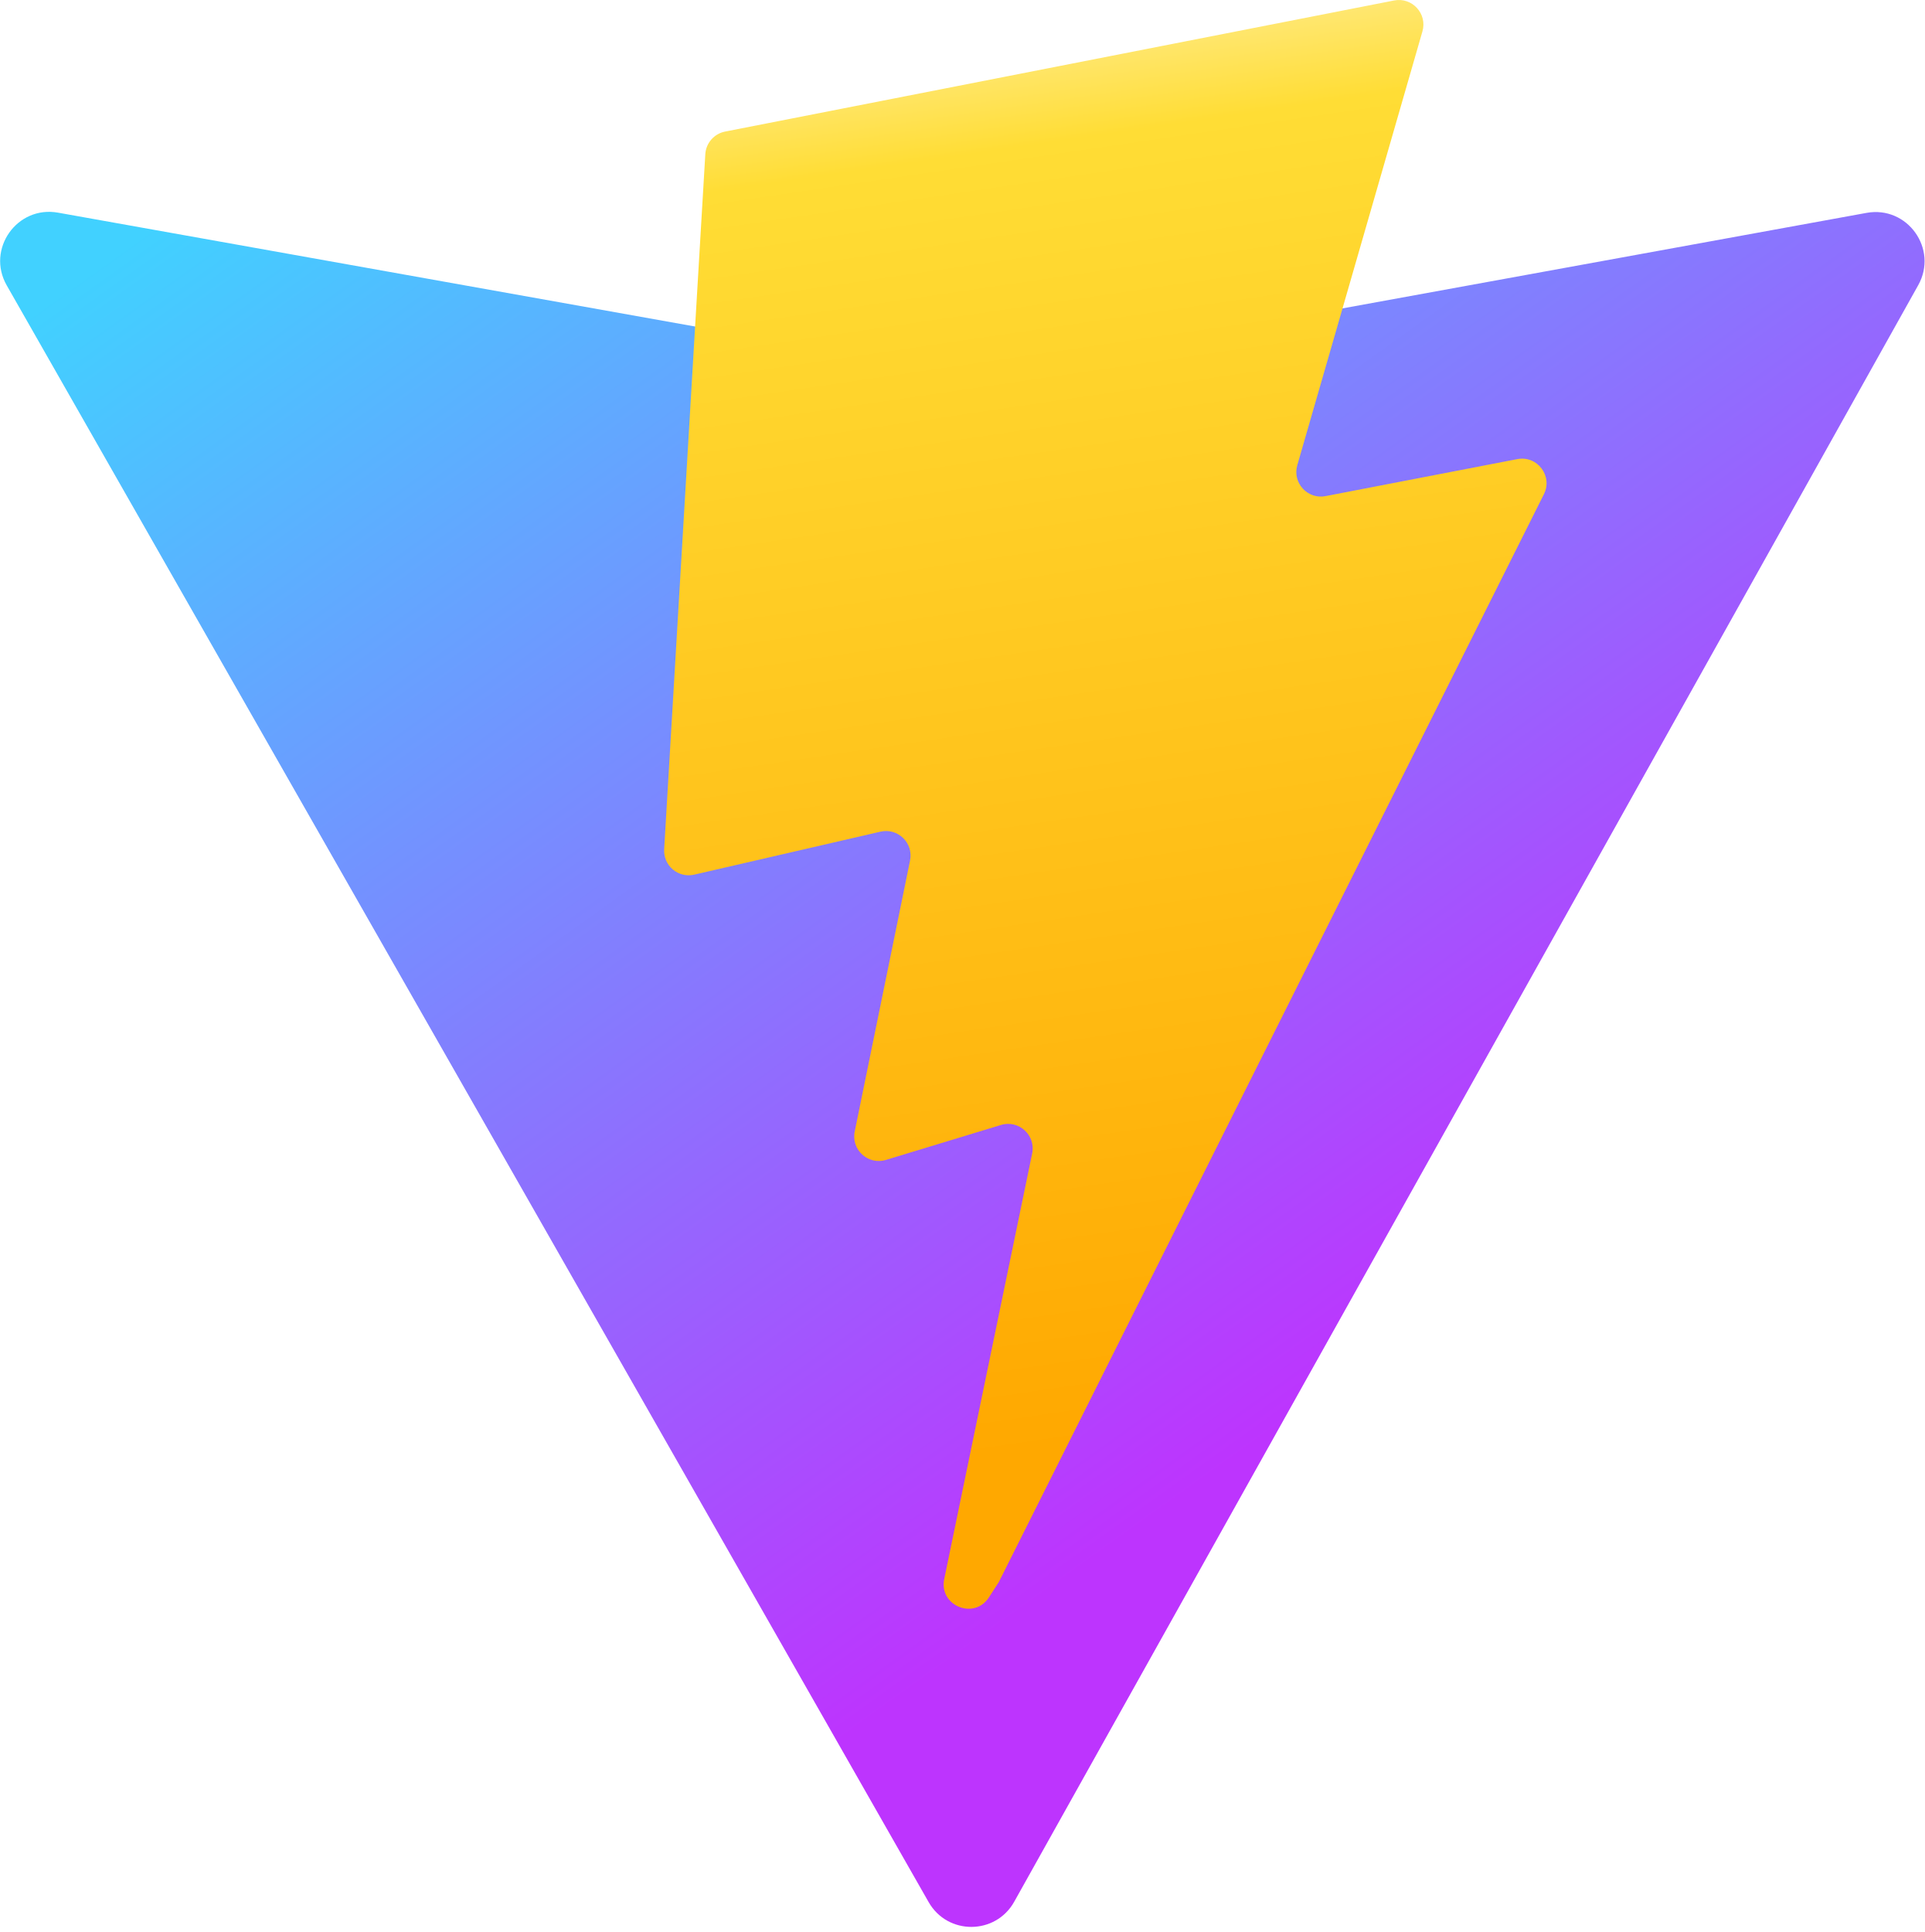
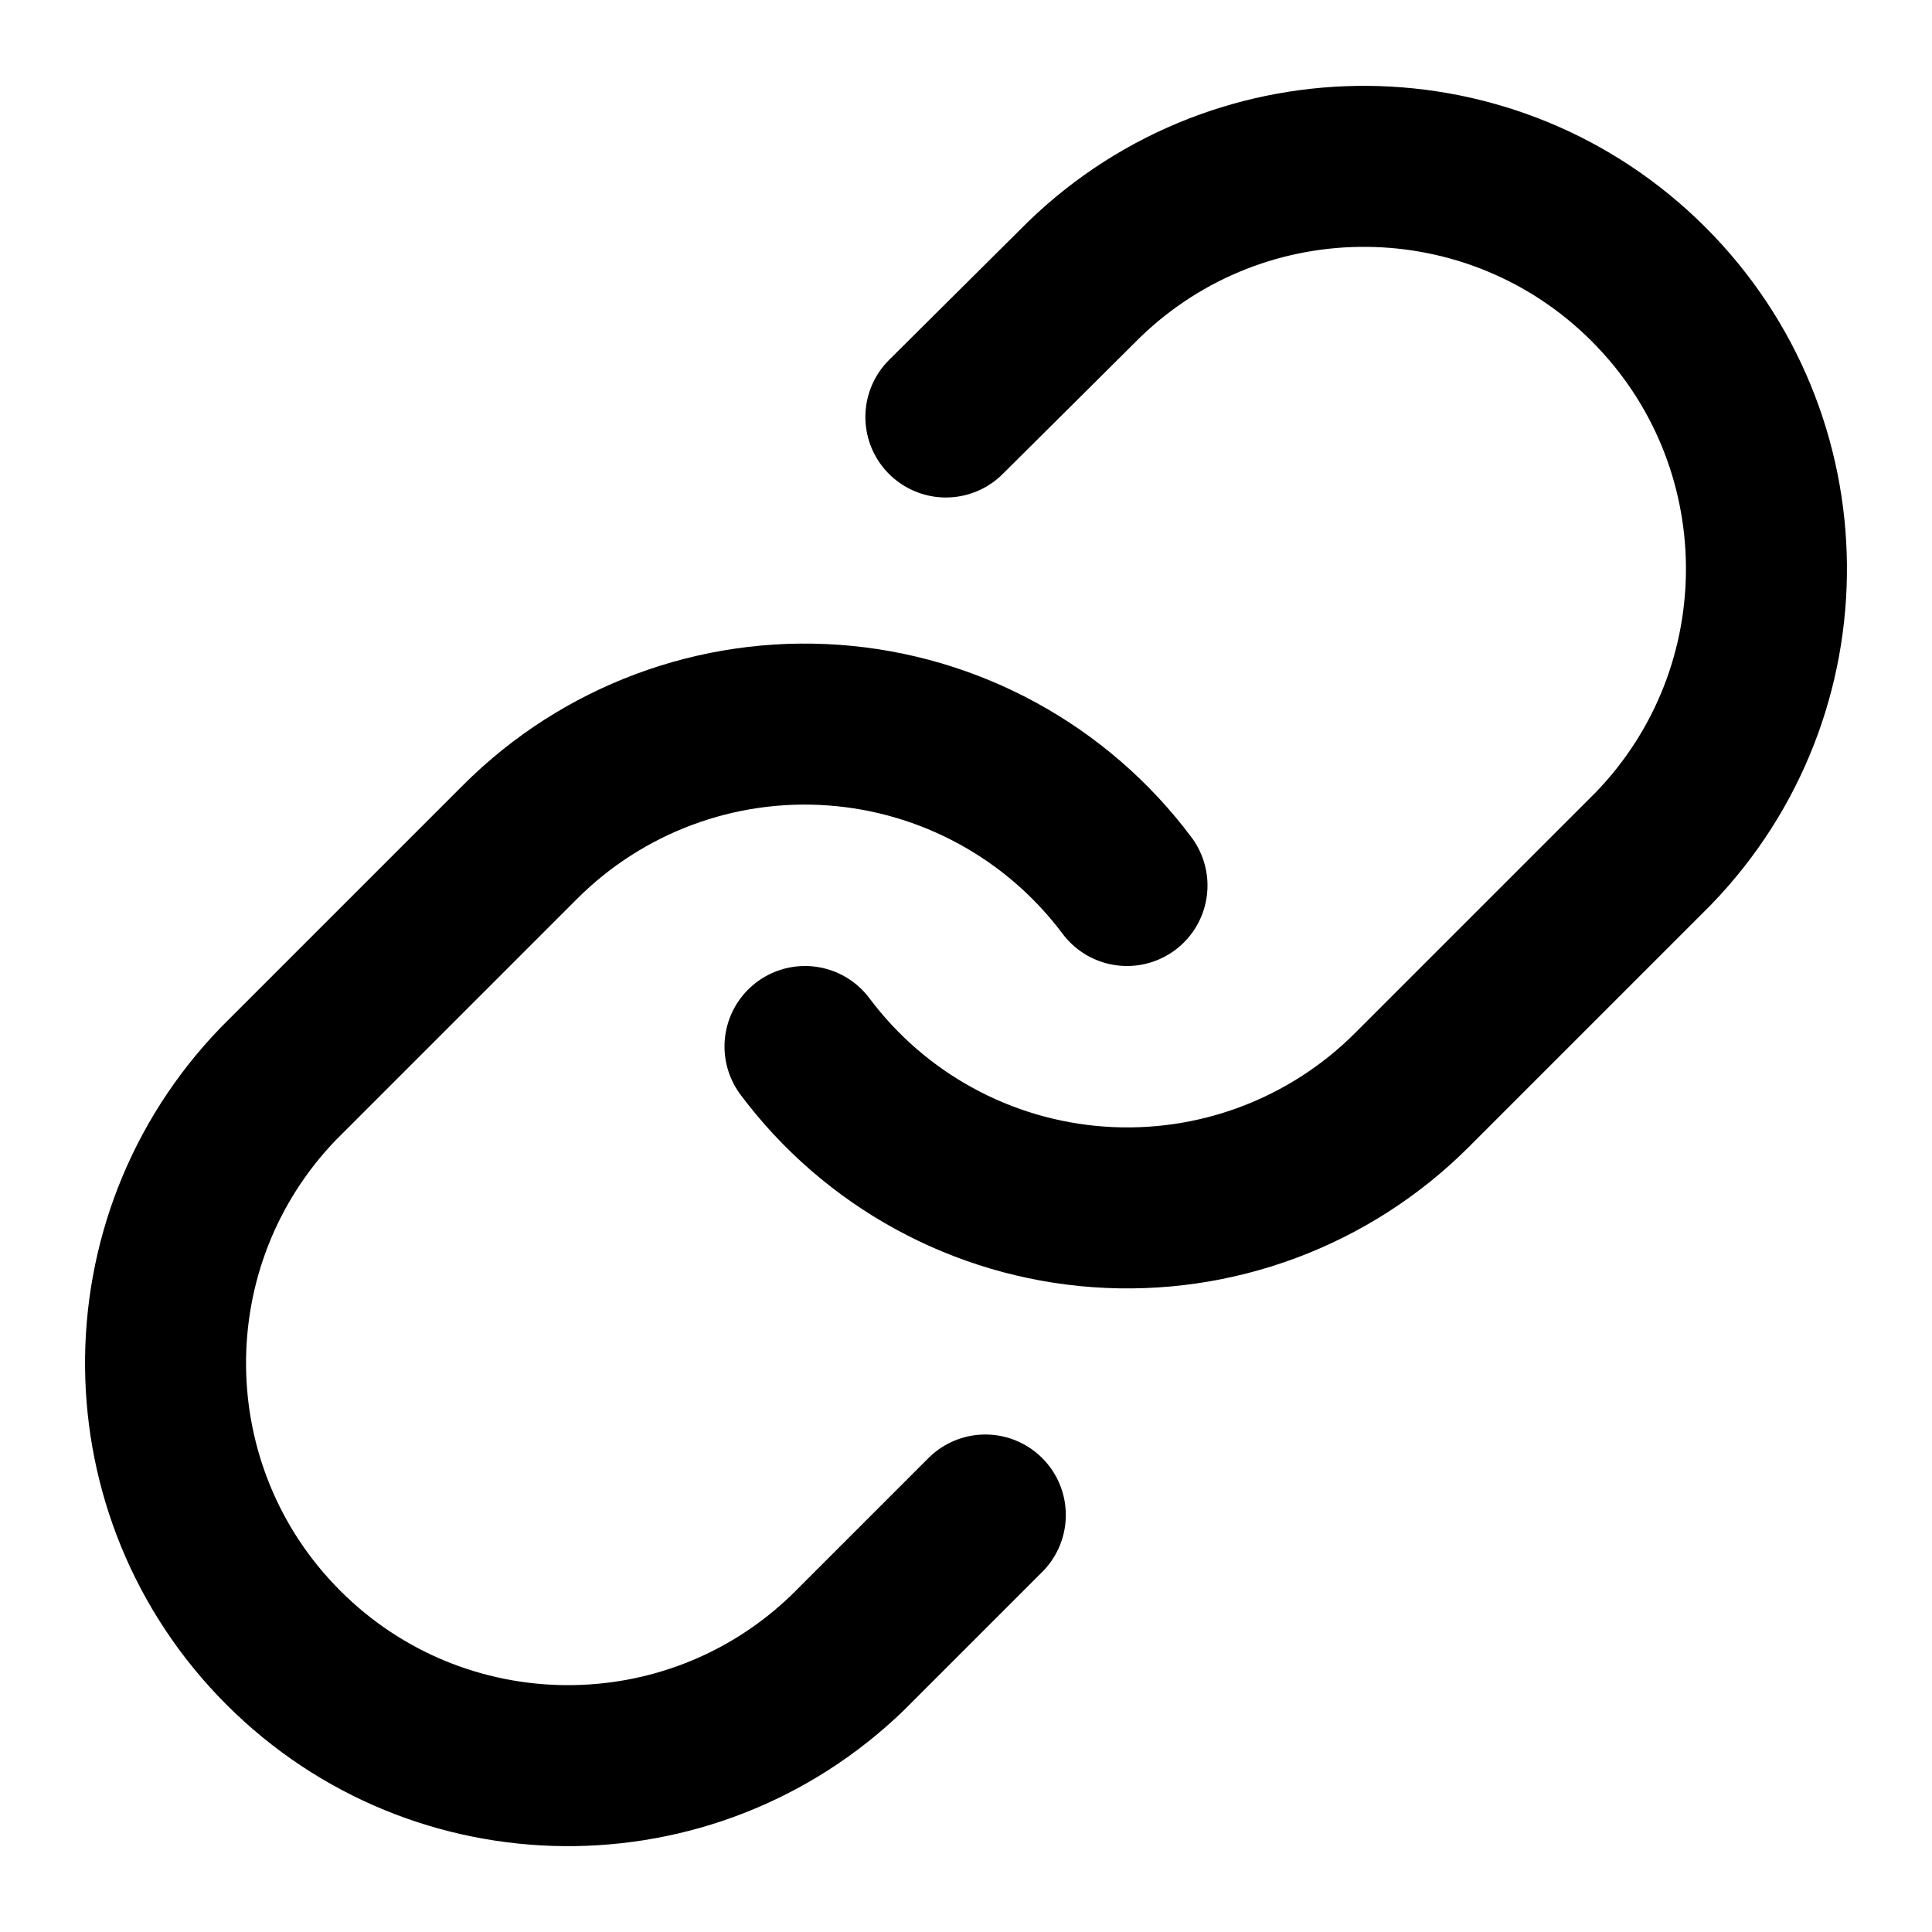
- <svg xmlns="http://www.w3.org/2000/svg" aria-hidden="true" role="img" class="iconify iconify--logos" width="31.88" height="32" preserveAspectRatio="xMidYMid meet" viewBox="0 0 256 257">
-   <defs>
-     <linearGradient id="IconifyId1813088fe1fbc01fb466" x1="-.828%" x2="57.636%" y1="7.652%" y2="78.411%">
-       <stop offset="0%" stop-color="#41D1FF" />
-       <stop offset="100%" stop-color="#BD34FE" />
-     </linearGradient>
-     <linearGradient id="IconifyId1813088fe1fbc01fb467" x1="43.376%" x2="50.316%" y1="2.242%" y2="89.03%">
-       <stop offset="0%" stop-color="#FFEA83" />
-       <stop offset="8.333%" stop-color="#FFDD35" />
-       <stop offset="100%" stop-color="#FFA800" />
-     </linearGradient>
-   </defs>
-   <path fill="url(#IconifyId1813088fe1fbc01fb466)" d="M255.153 37.938L134.897 252.976c-2.483 4.44-8.862 4.466-11.382.048L.875 37.958c-2.746-4.814 1.371-10.646 6.827-9.67l120.385 21.517a6.537 6.537 0 0 0 2.322-.004l117.867-21.483c5.438-.991 9.574 4.796 6.877 9.62Z" />
-   <path fill="url(#IconifyId1813088fe1fbc01fb467)" d="M185.432.063L96.44 17.501a3.268 3.268 0 0 0-2.634 3.014l-5.474 92.456a3.268 3.268 0 0 0 3.997 3.378l24.777-5.718c2.318-.535 4.413 1.507 3.936 3.838l-7.361 36.047c-.495 2.426 1.782 4.5 4.151 3.78l15.304-4.649c2.372-.72 4.652 1.36 4.15 3.788l-11.698 56.621c-.732 3.542 3.979 5.473 5.943 2.437l1.313-2.028l72.516-144.72c1.215-2.423-.88-5.186-3.54-4.672l-25.505 4.922c-2.396.462-4.435-1.77-3.759-4.114l16.646-57.705c.677-2.35-1.37-4.583-3.769-4.113Z" />
+ <svg xmlns="http://www.w3.org/2000/svg" width="24" height="24" viewBox="0 0 24 24" fill="none" stroke="currentColor" stroke-width="2" stroke-linecap="round" stroke-linejoin="round" class="lucide lucide-link-icon lucide-link">
+   <path d="M10 13a5 5 0 0 0 7.54.54l3-3a5 5 0 0 0-7.07-7.07l-1.72 1.71" />
+   <path d="M14 11a5 5 0 0 0-7.54-.54l-3 3a5 5 0 0 0 7.07 7.07l1.71-1.71" />
</svg>
